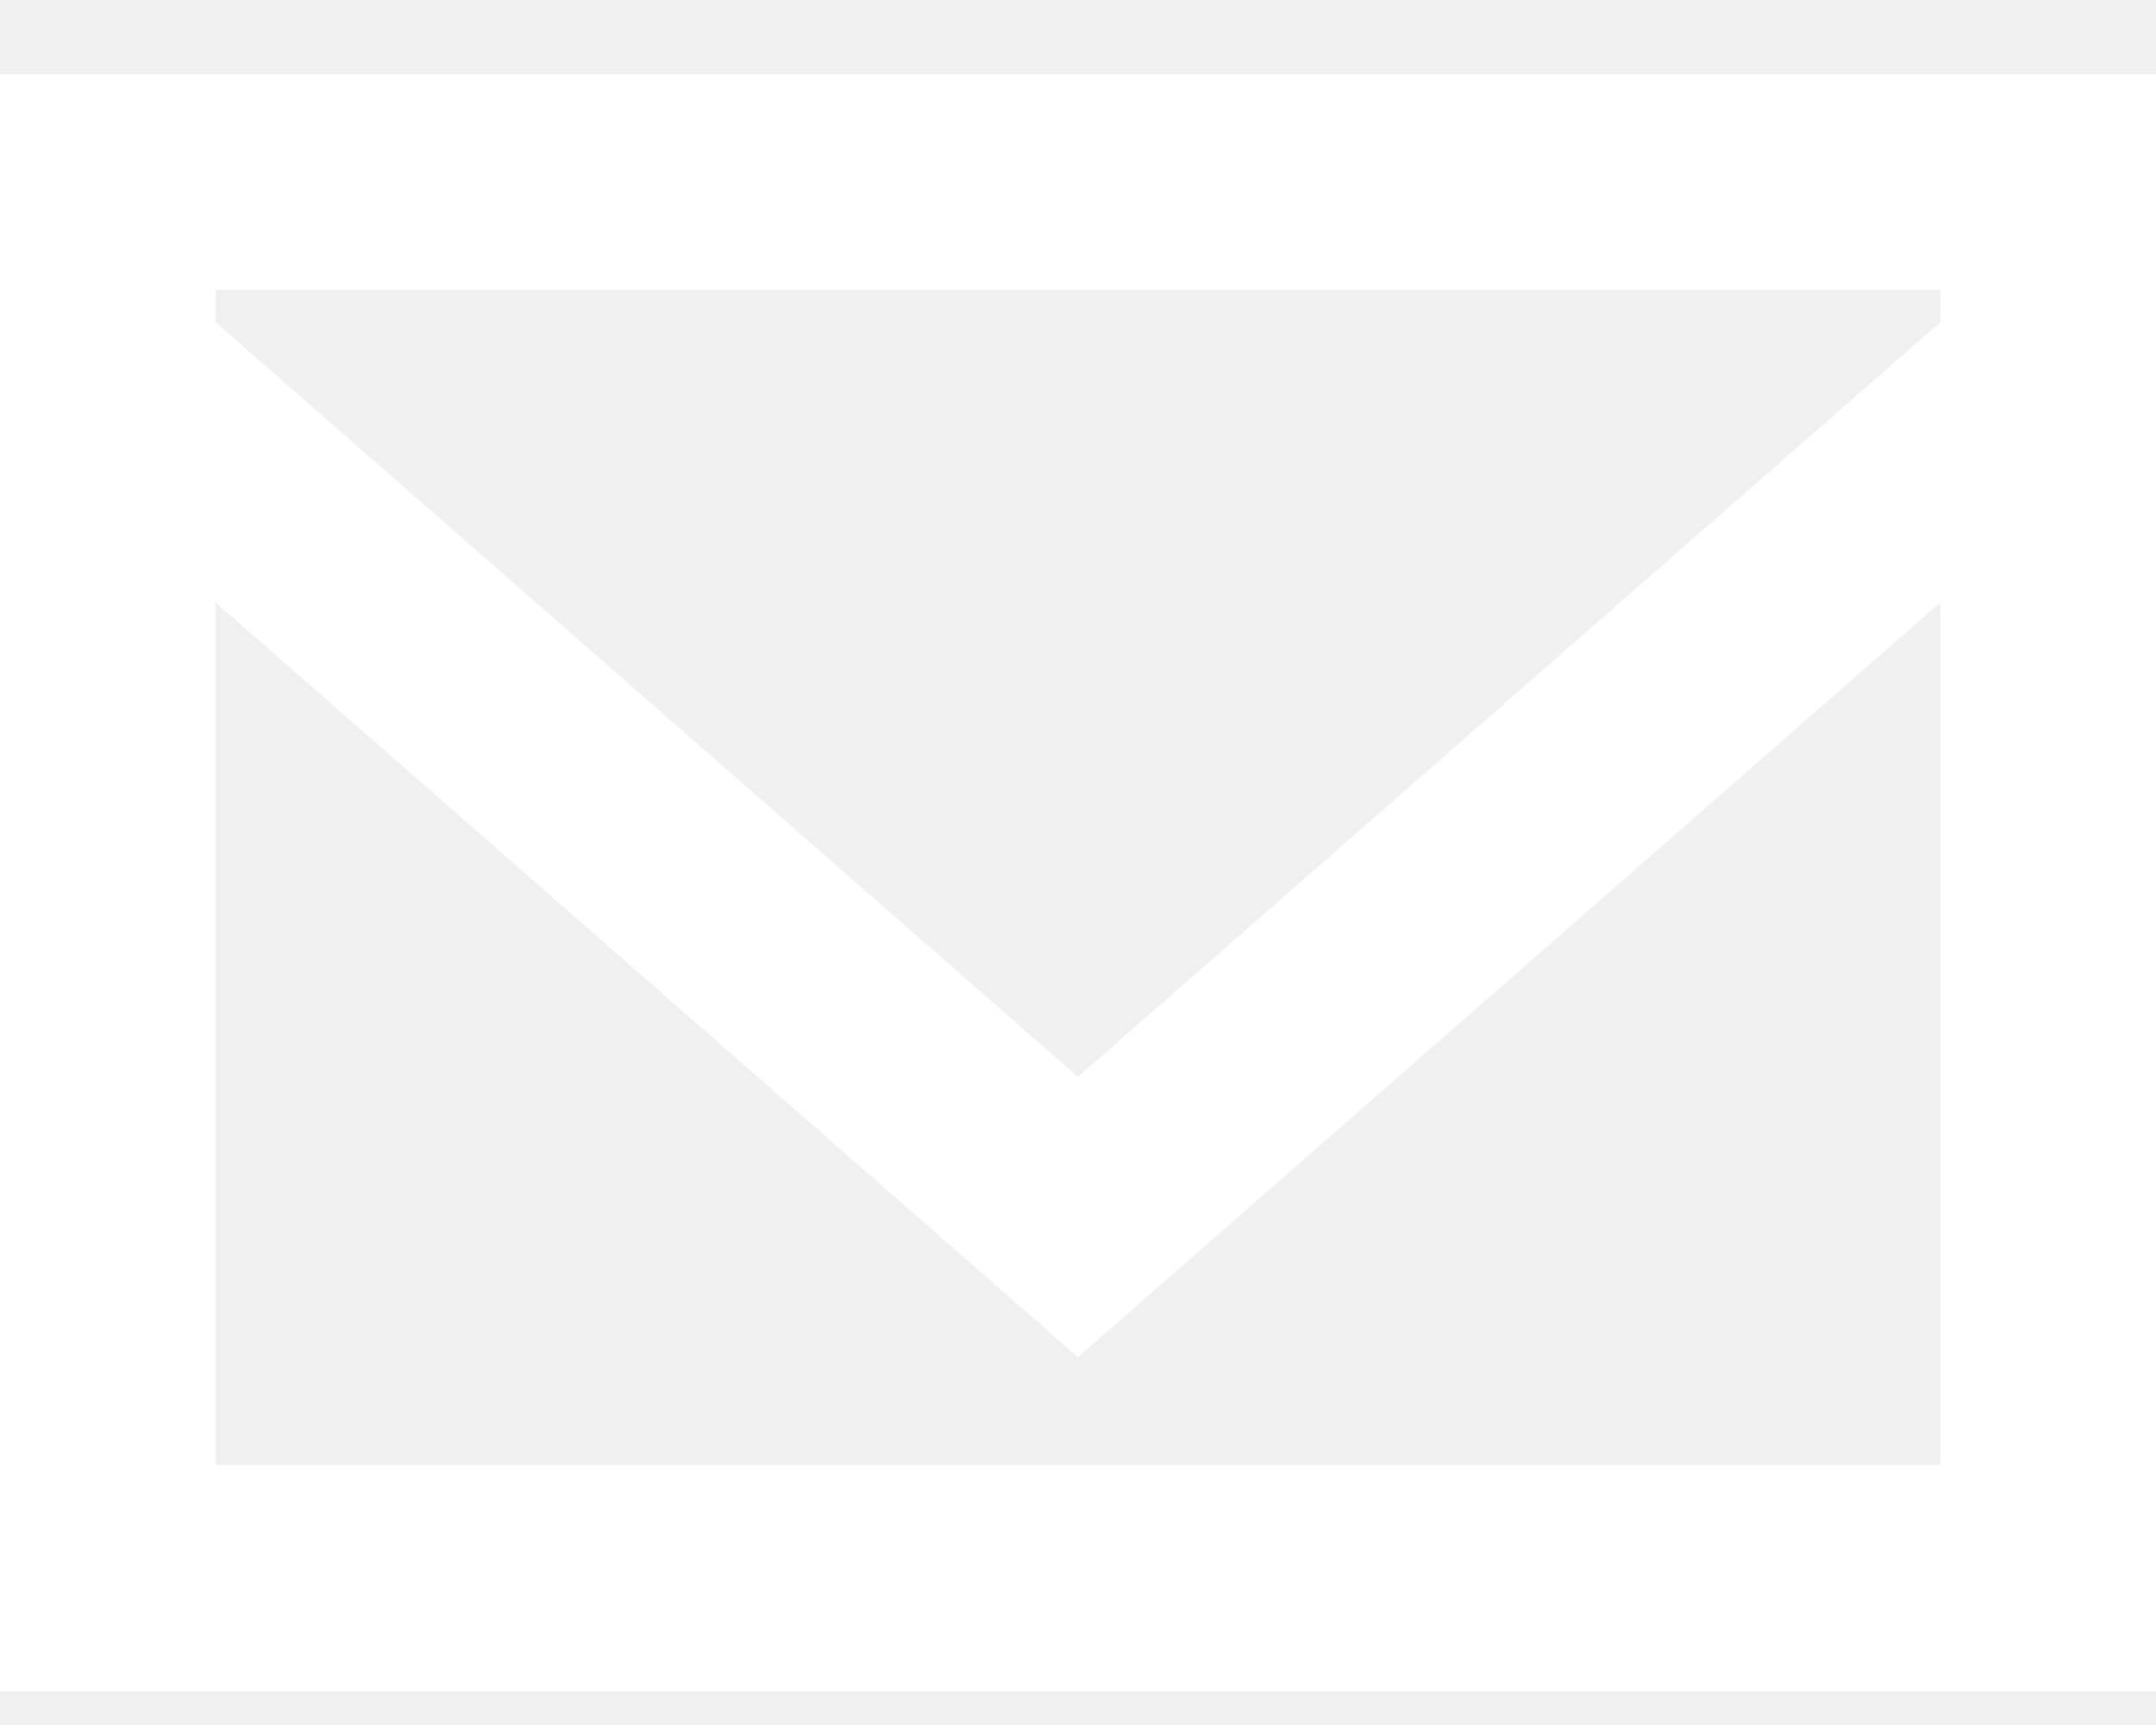
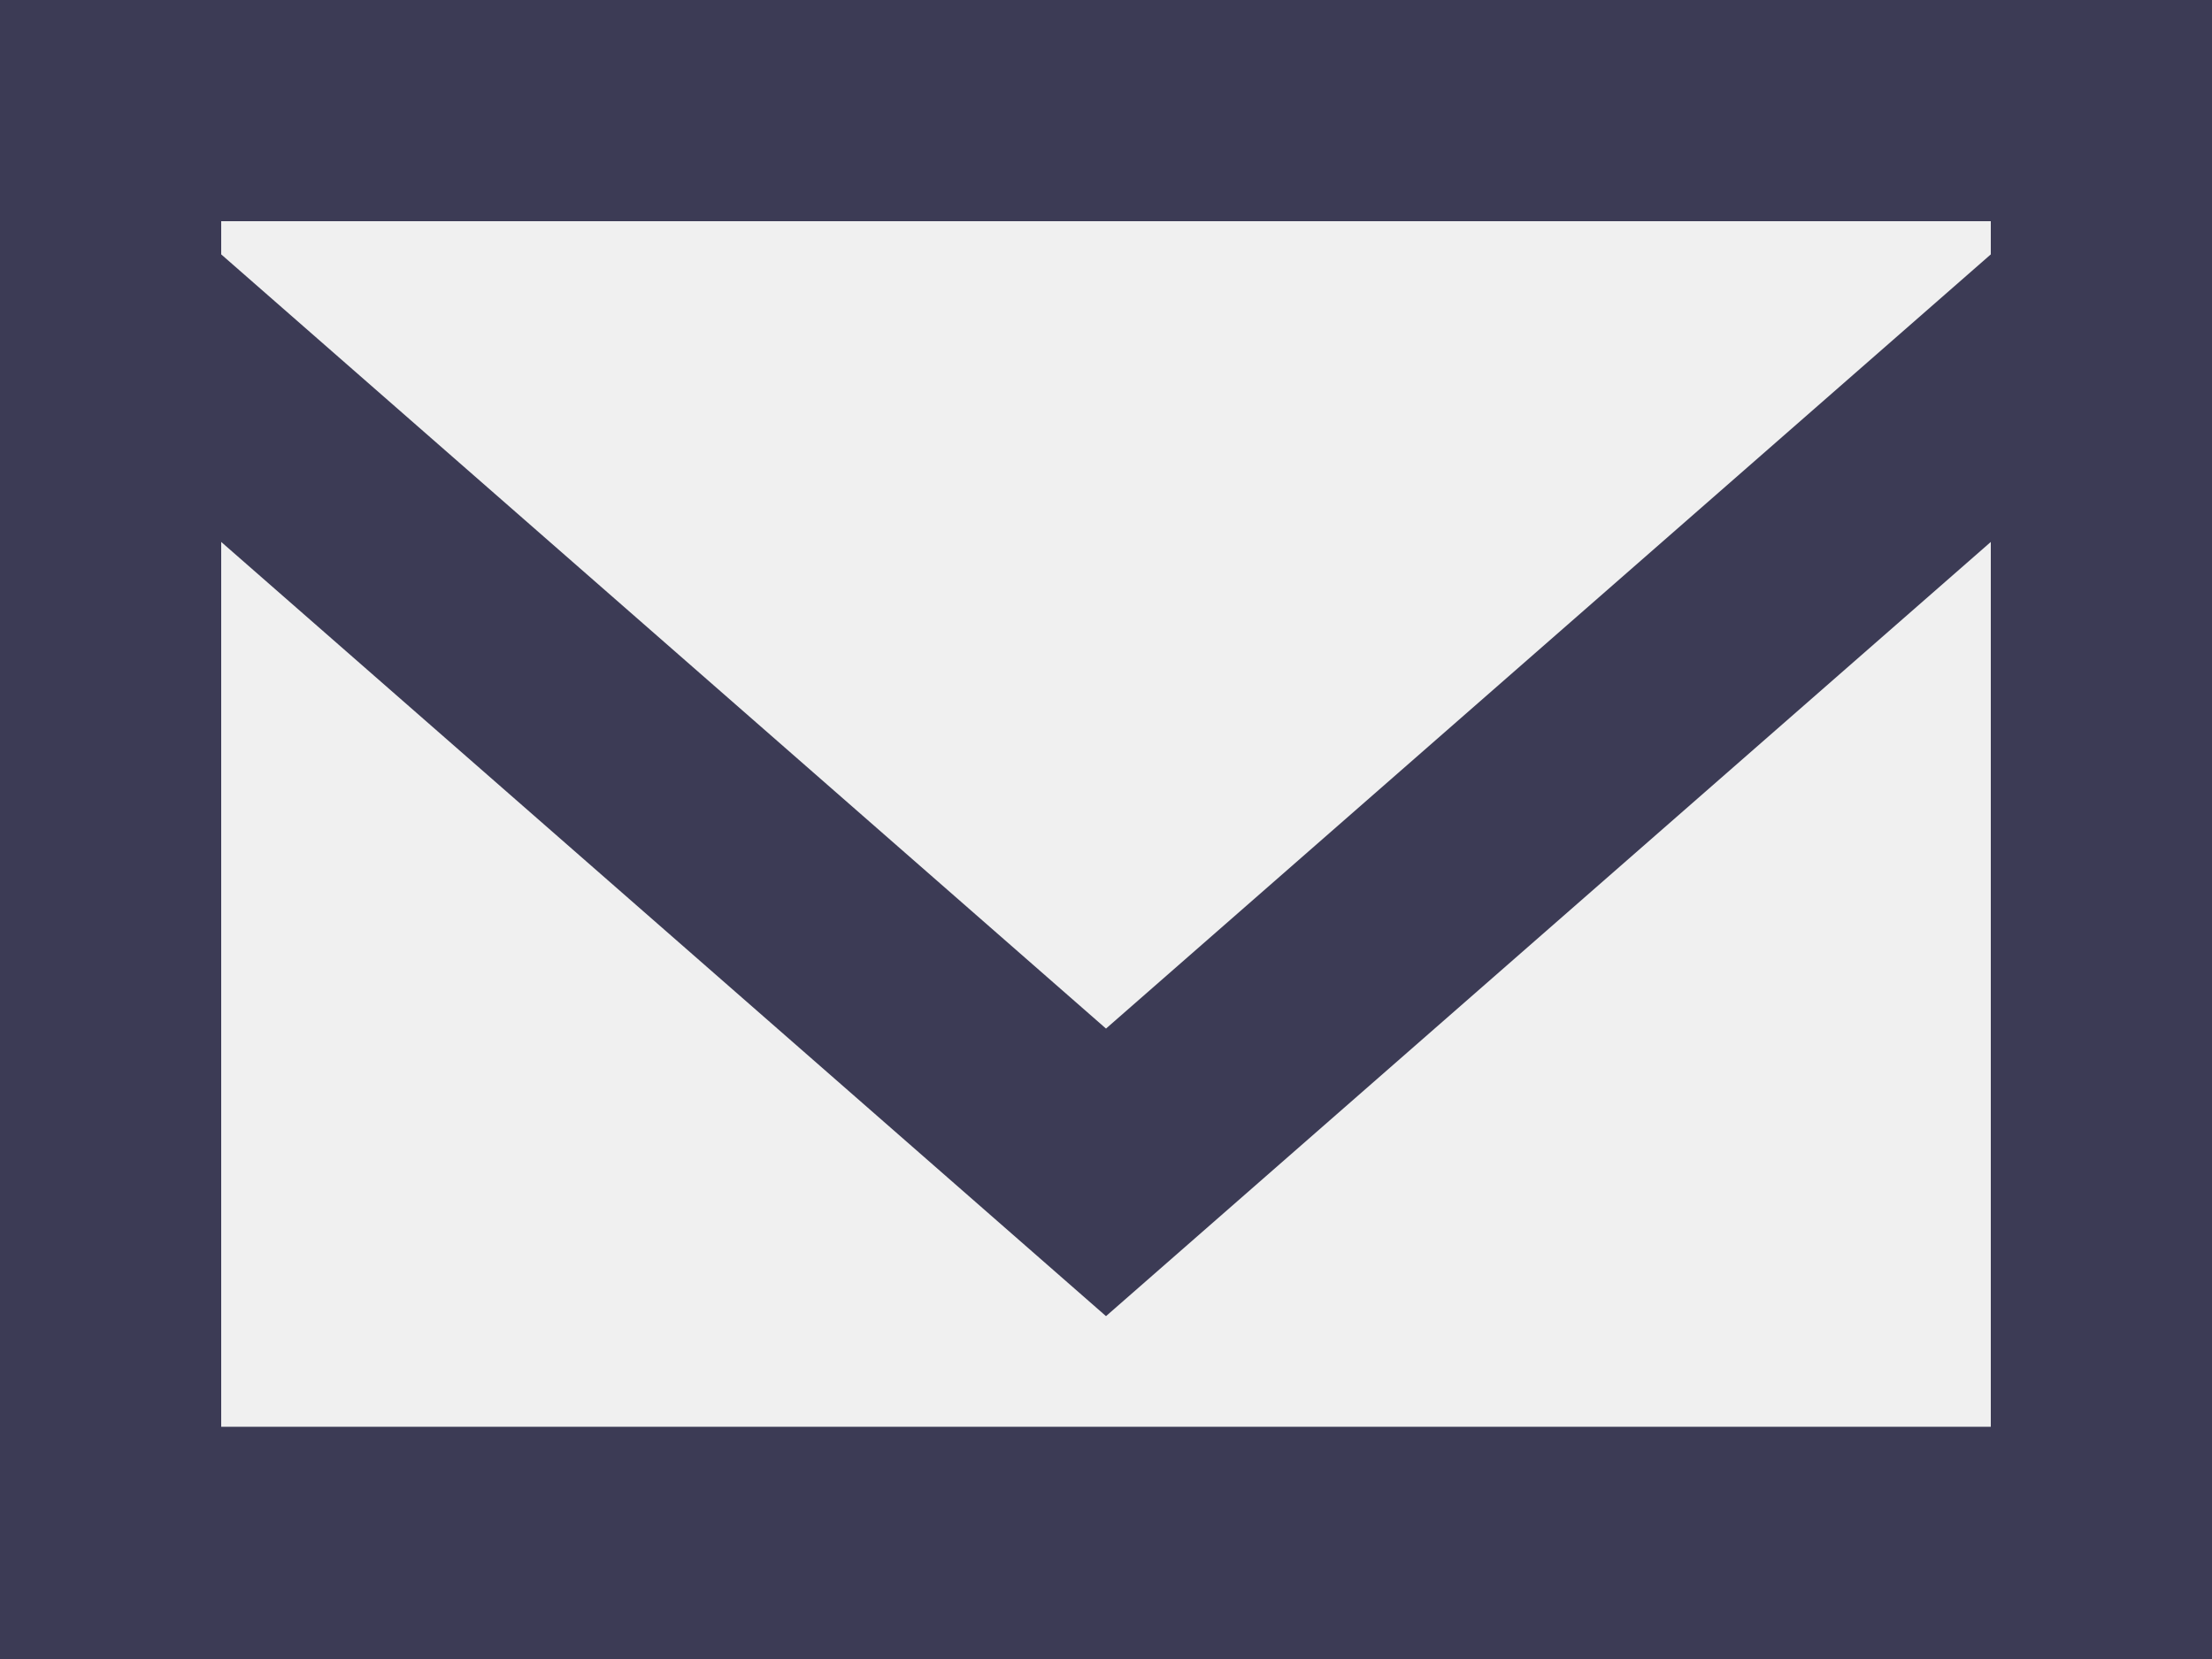
- <svg xmlns="http://www.w3.org/2000/svg" width="20" height="16" viewBox="0 0 20 16" fill="none">
-   <g clip-path="url(#clip0)">
-     <path d="M0 0.688C0 3.788 0 12.688 0 15.688C7.2 15.688 12.5 15.688 20 15.688C20 12.688 20 3.788 20 0.688C11.3 0.688 8.8 0.688 0 0.688ZM2 13.688V5.588L10 12.588L18 5.588V13.588H2V13.688ZM18 2.988L10 9.988L2 2.988V2.688H18V2.988Z" fill="white" />
-   </g>
-   <defs>
-     <clipPath id="clip0">
-       <rect y="0.688" width="20" height="15" fill="white" />
-     </clipPath>
-   </defs>
+ <svg xmlns="http://www.w3.org/2000/svg" width="20" height="15" viewBox="0 0 20 15" fill="none">
+   <path d="M0 0C0 3.1 0 12 0 15C7.2 15 12.5 15 20 15C20 12 20 3.1 20 0C11.3 0 8.8 0 0 0ZM2 13V4.9L10 11.9L18 4.9V12.9H2V13ZM18 2.3L10 9.3L2 2.3V2H18V2.3Z" fill="#3C3B55" />
</svg>
